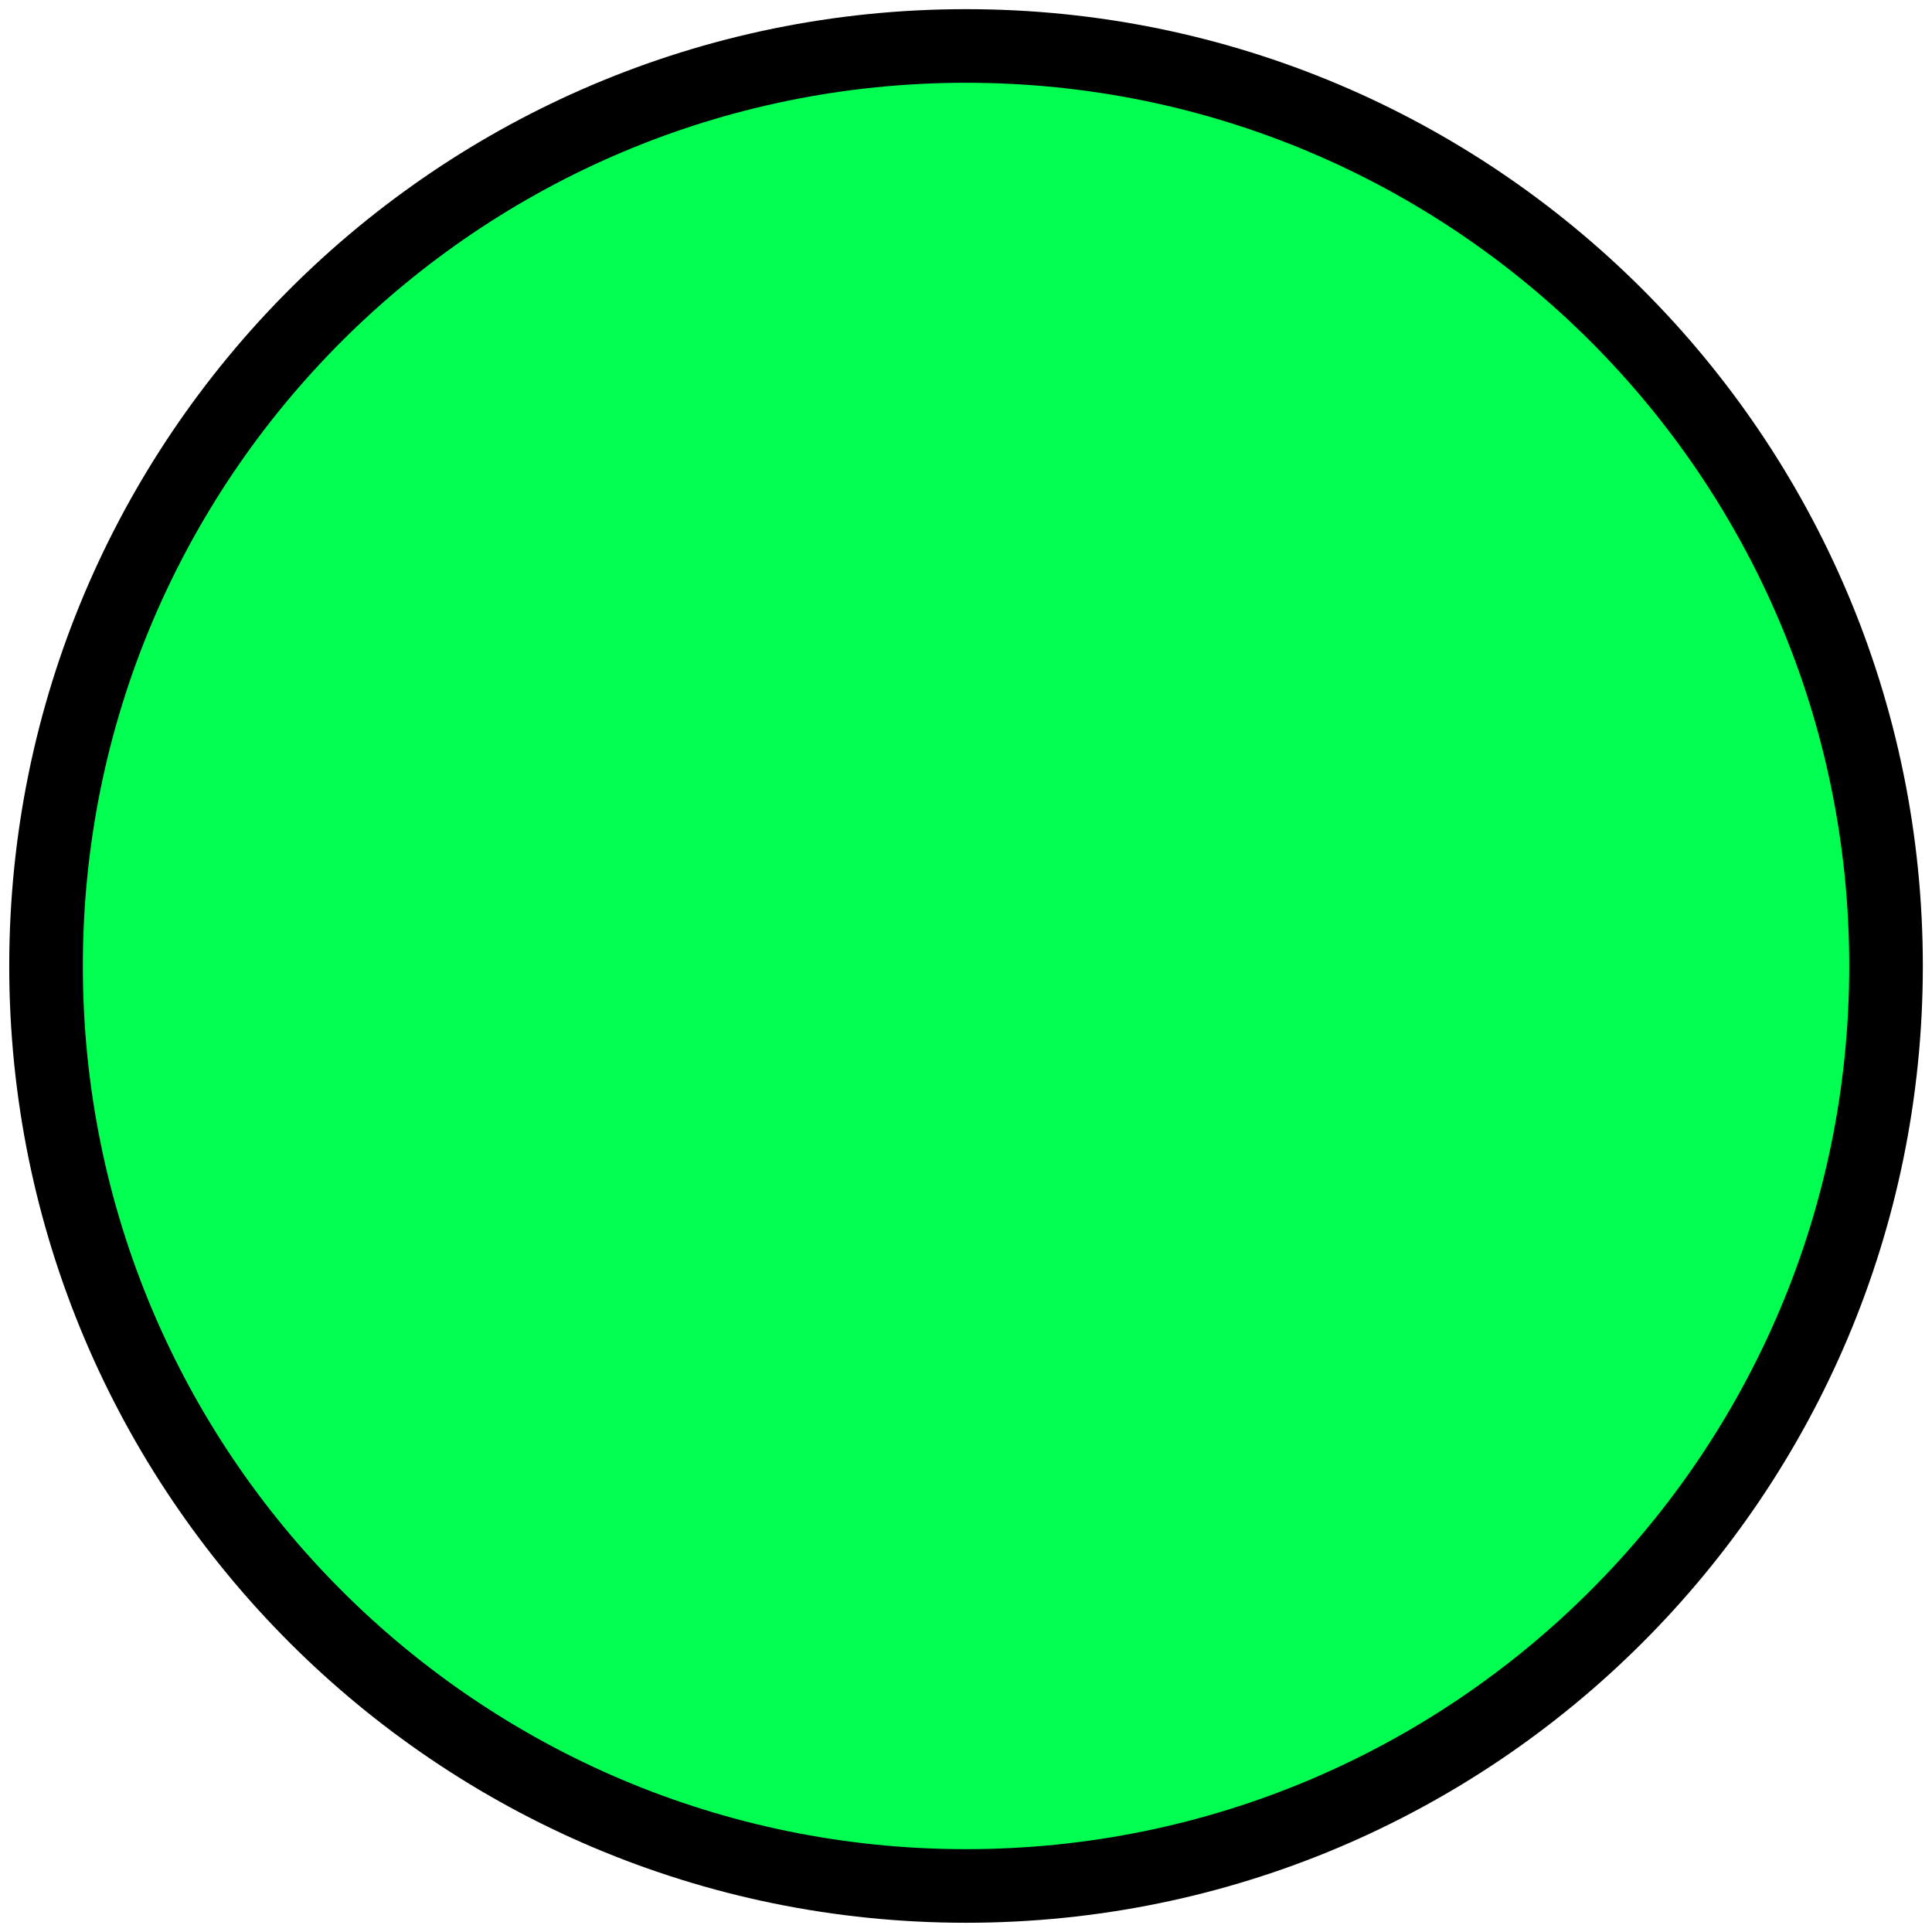
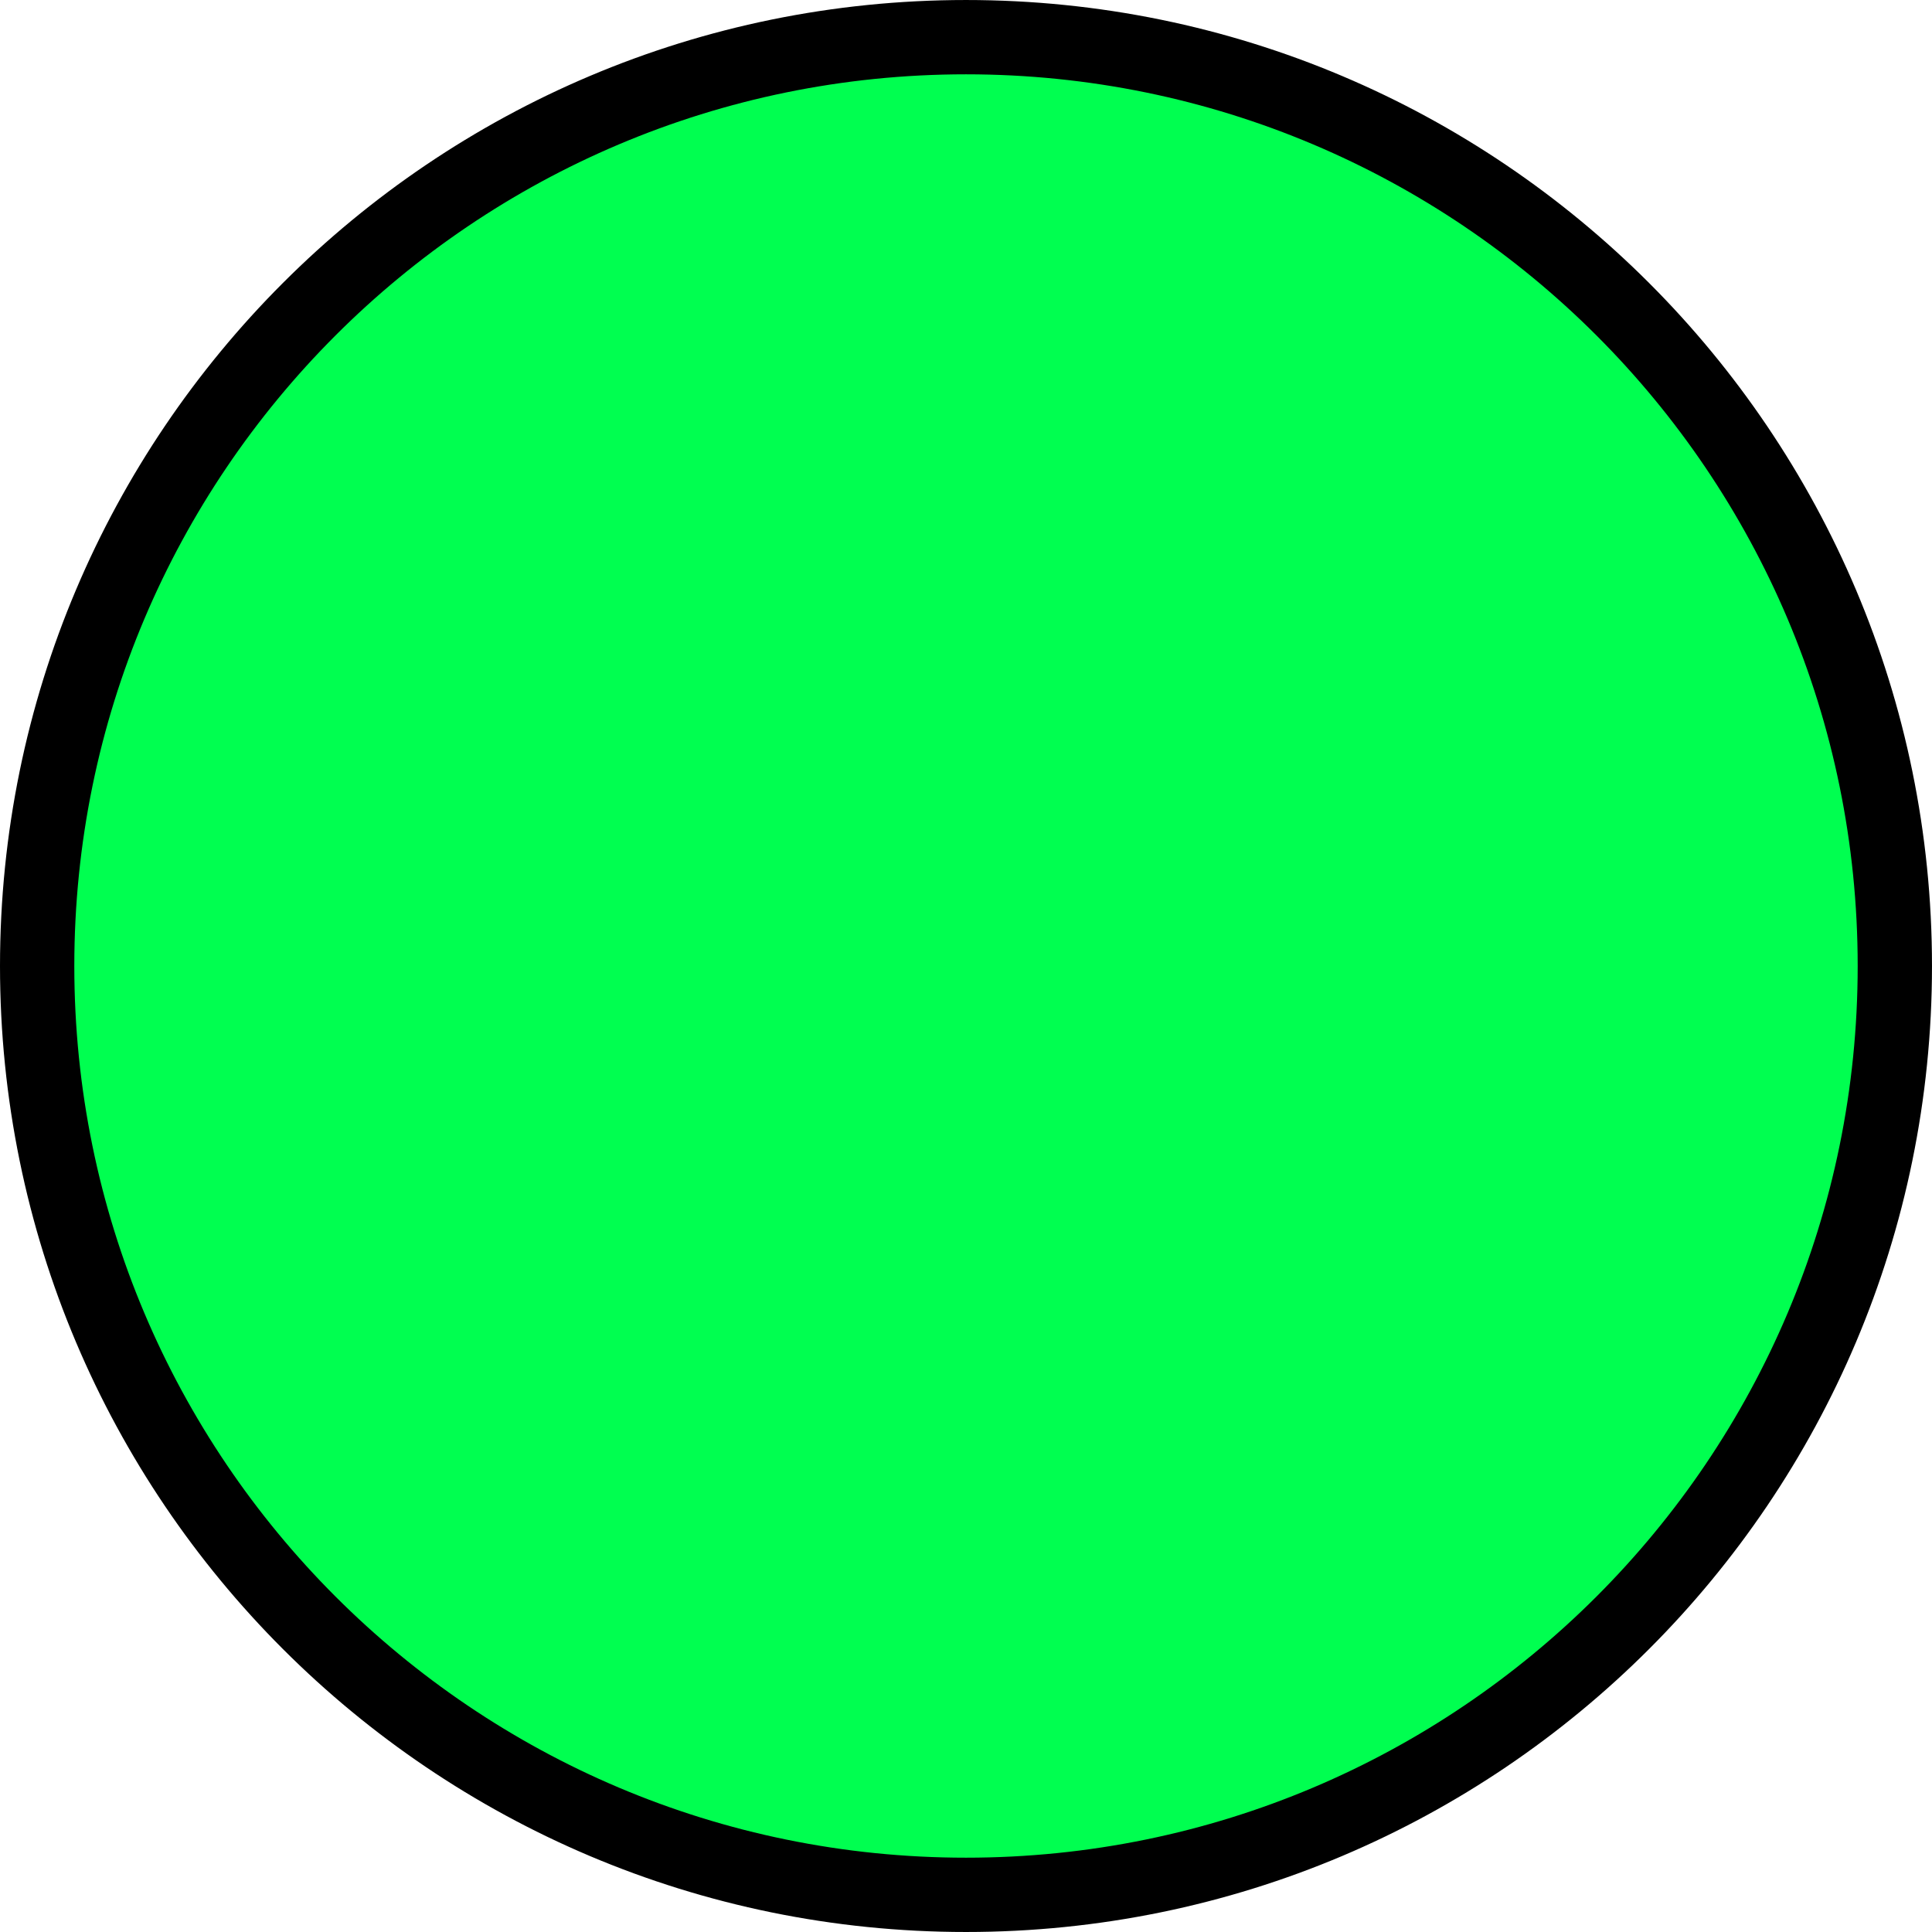
- <svg xmlns="http://www.w3.org/2000/svg" width="21mm" height="21mm" viewBox="0 0 21 21" version="1.1" id="svg8">
+ <svg xmlns="http://www.w3.org/2000/svg" width="135.467mm" height="135.467mm" viewBox="0 0 135.467 135.467" version="1.1" id="svg8">
  <defs id="defs2" />
-   <g id="layer1" transform="translate(-102.0066,-122.1394)">
-     <circle style="stroke-opacity:1;stroke-dasharray:none;stroke-miterlimit:3.3;stroke-width:0.8;stroke:#000000;fill-rule:evenodd;fill-opacity:1;fill:#00ff50" id="path833" r="10" cy="132.639" cx="112.507" />
+   <g id="layer1" transform="translate(-102.1067,-122.2394)">
+     <circle style="fill:#00ff50;fill-opacity:1;fill-rule:evenodd;stroke:#000000;stroke-width:5.21;stroke-miterlimit:3.3;stroke-dasharray:none;stroke-opacity:1" id="path833" r="65.128" cy="189.973" cx="169.84" />
  </g>
</svg>
